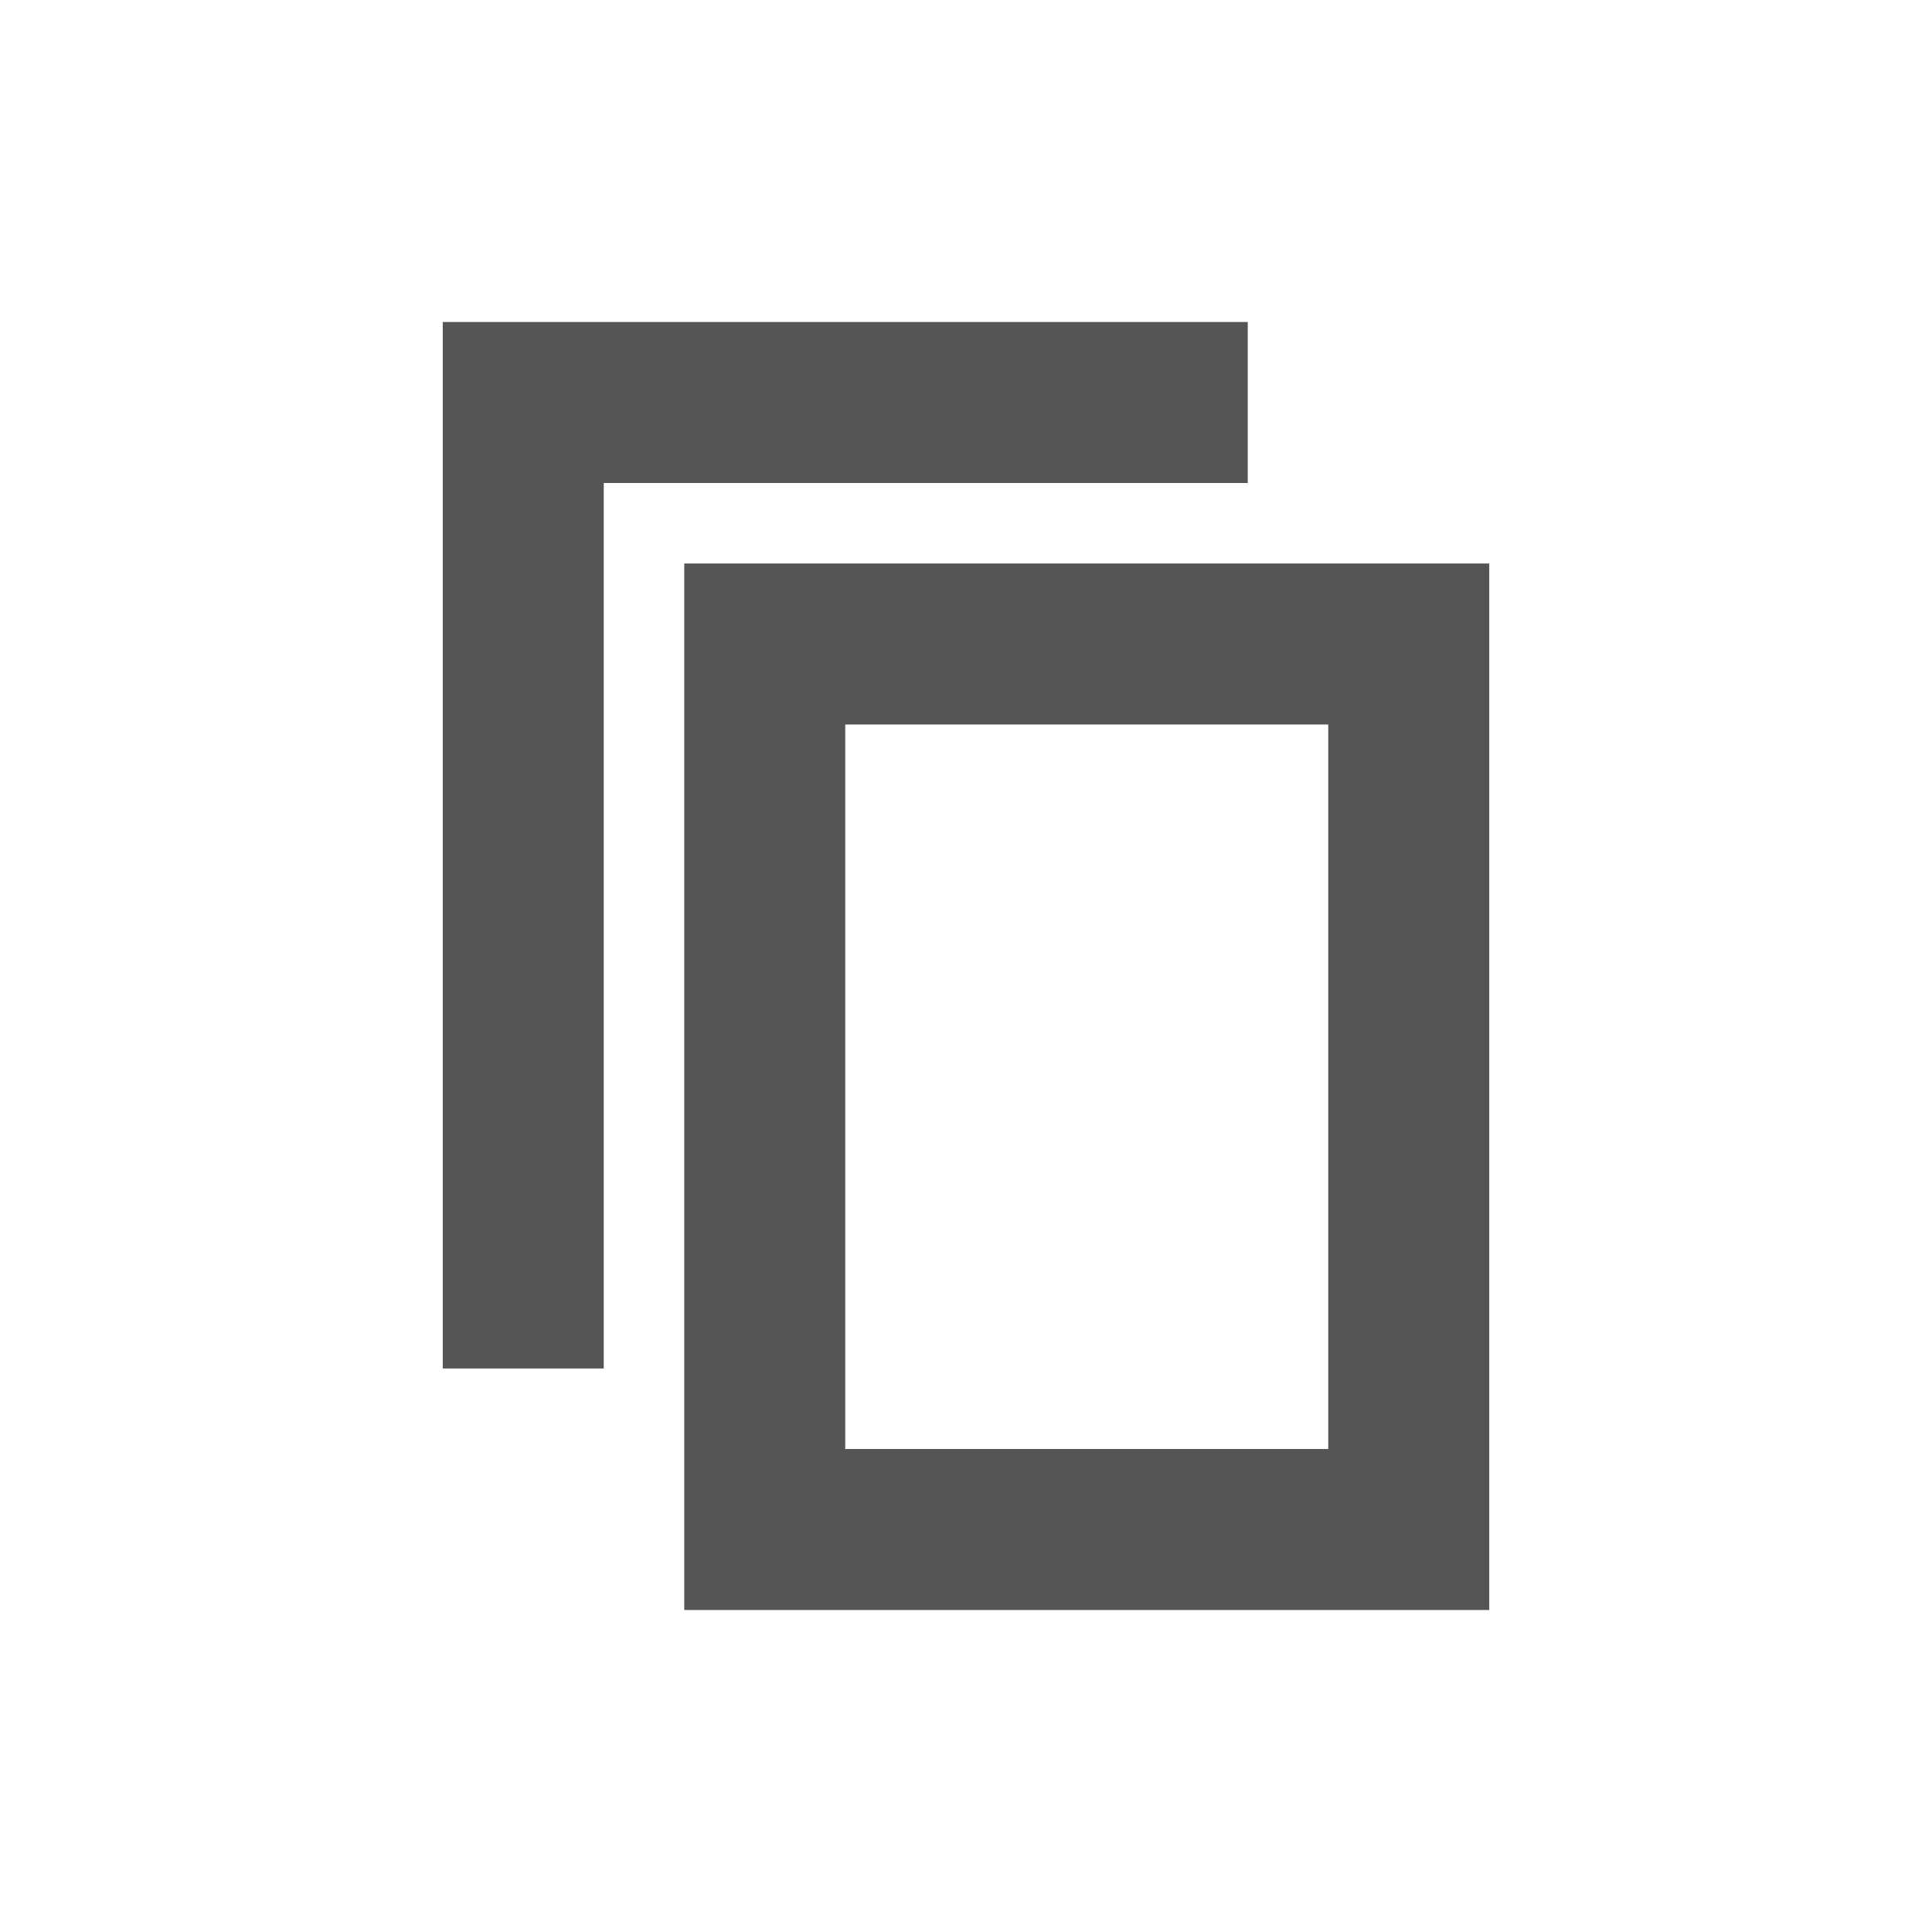
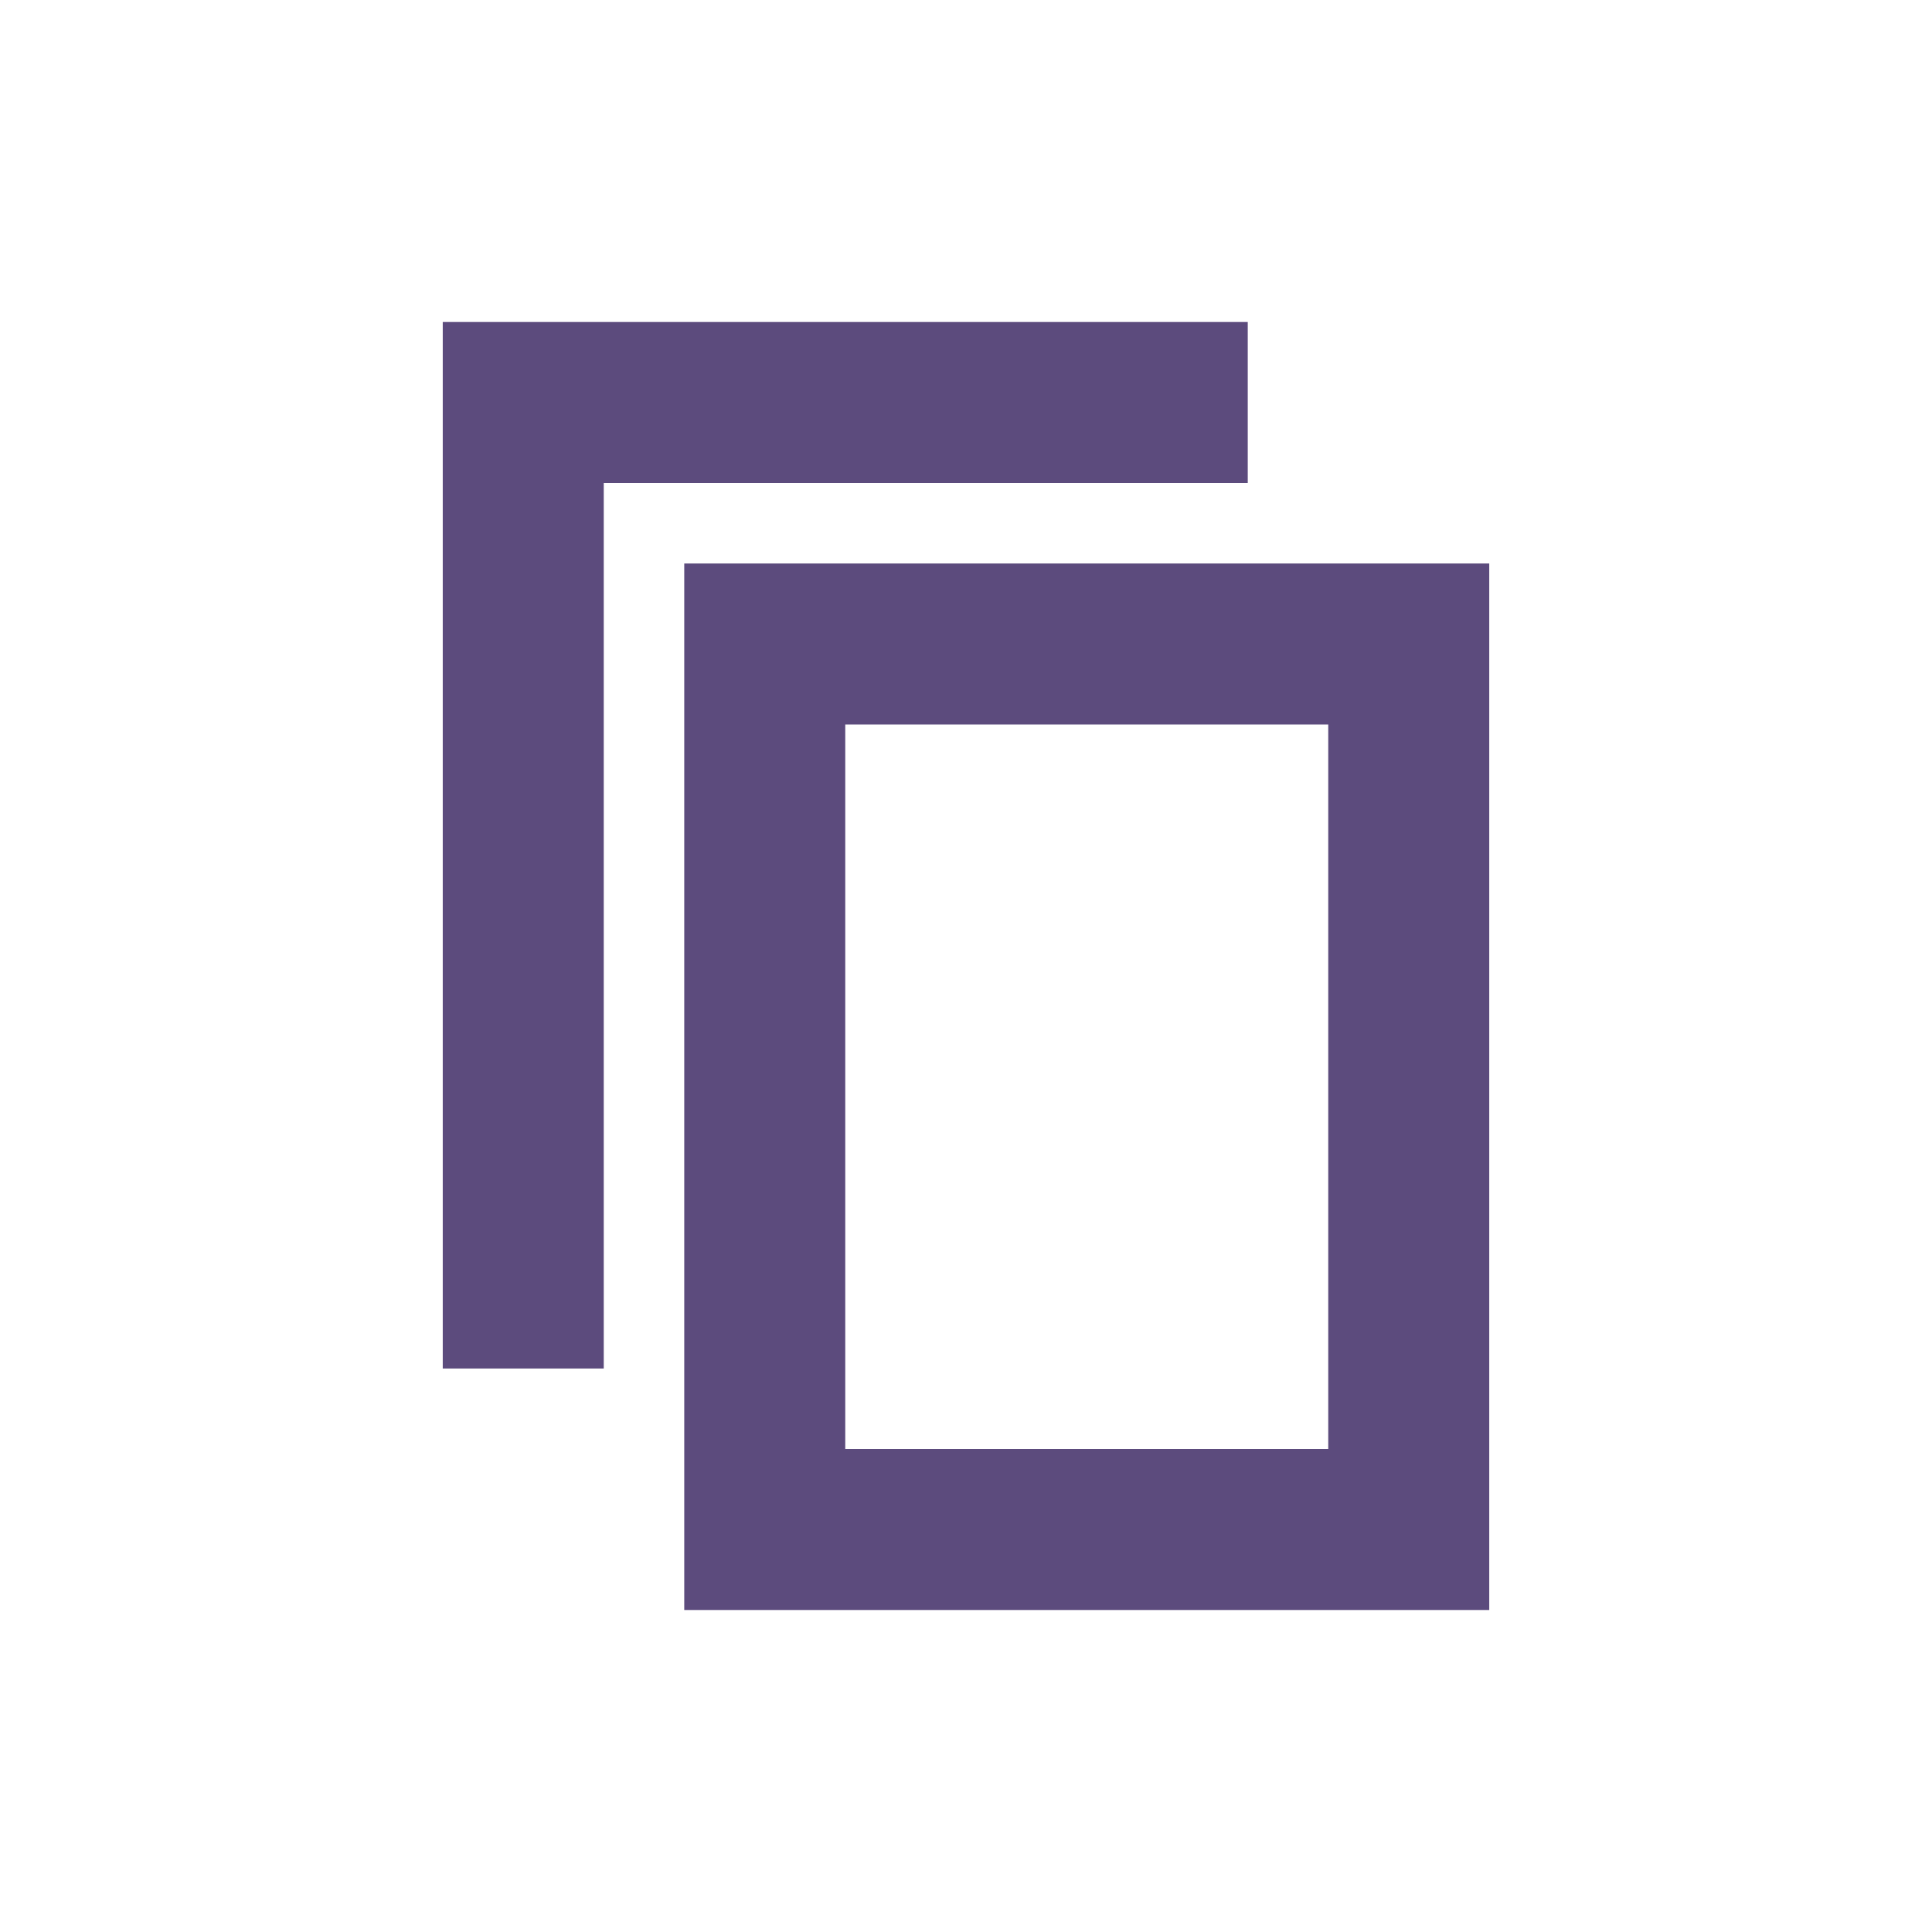
<svg xmlns="http://www.w3.org/2000/svg" width="24px" height="24px" viewBox="0 0 24 24" version="1.1">
  <g id="Artboard" stroke="none" stroke-width="1" fill="none" fill-rule="evenodd">
    <g id="ic-copy" transform="translate(2, 2)">
-       <g id="Group_8993" transform="translate(3, 2)" fill="#555555" fill-rule="nonzero">
+       <g id="Group_8993" transform="translate(3, 2)" fill="#5C4B7D" fill-rule="nonzero">
        <polygon id="Path_18959" points="2.5 13 0.5 13 0.5 0 10.5 0 10.5 2 2.5 2" />
      </g>
      <polygon id="Rectangle_4640" points="0 0 20 0 20 20 0 20" />
-       <g id="Group_8994" transform="translate(6, 5)" fill="#555555" fill-rule="nonzero">
+       <g id="Group_8994" transform="translate(6, 5)" fill="#5C4B7D" fill-rule="nonzero">
        <path d="M10.5,13 L0.5,13 L0.5,0 L10.5,0 L10.5,13 Z M2.5,11 L8.5,11 L8.5,2 L2.5,2 L2.5,11 Z" id="Path_18960" />
      </g>
    </g>
  </g>
</svg>
